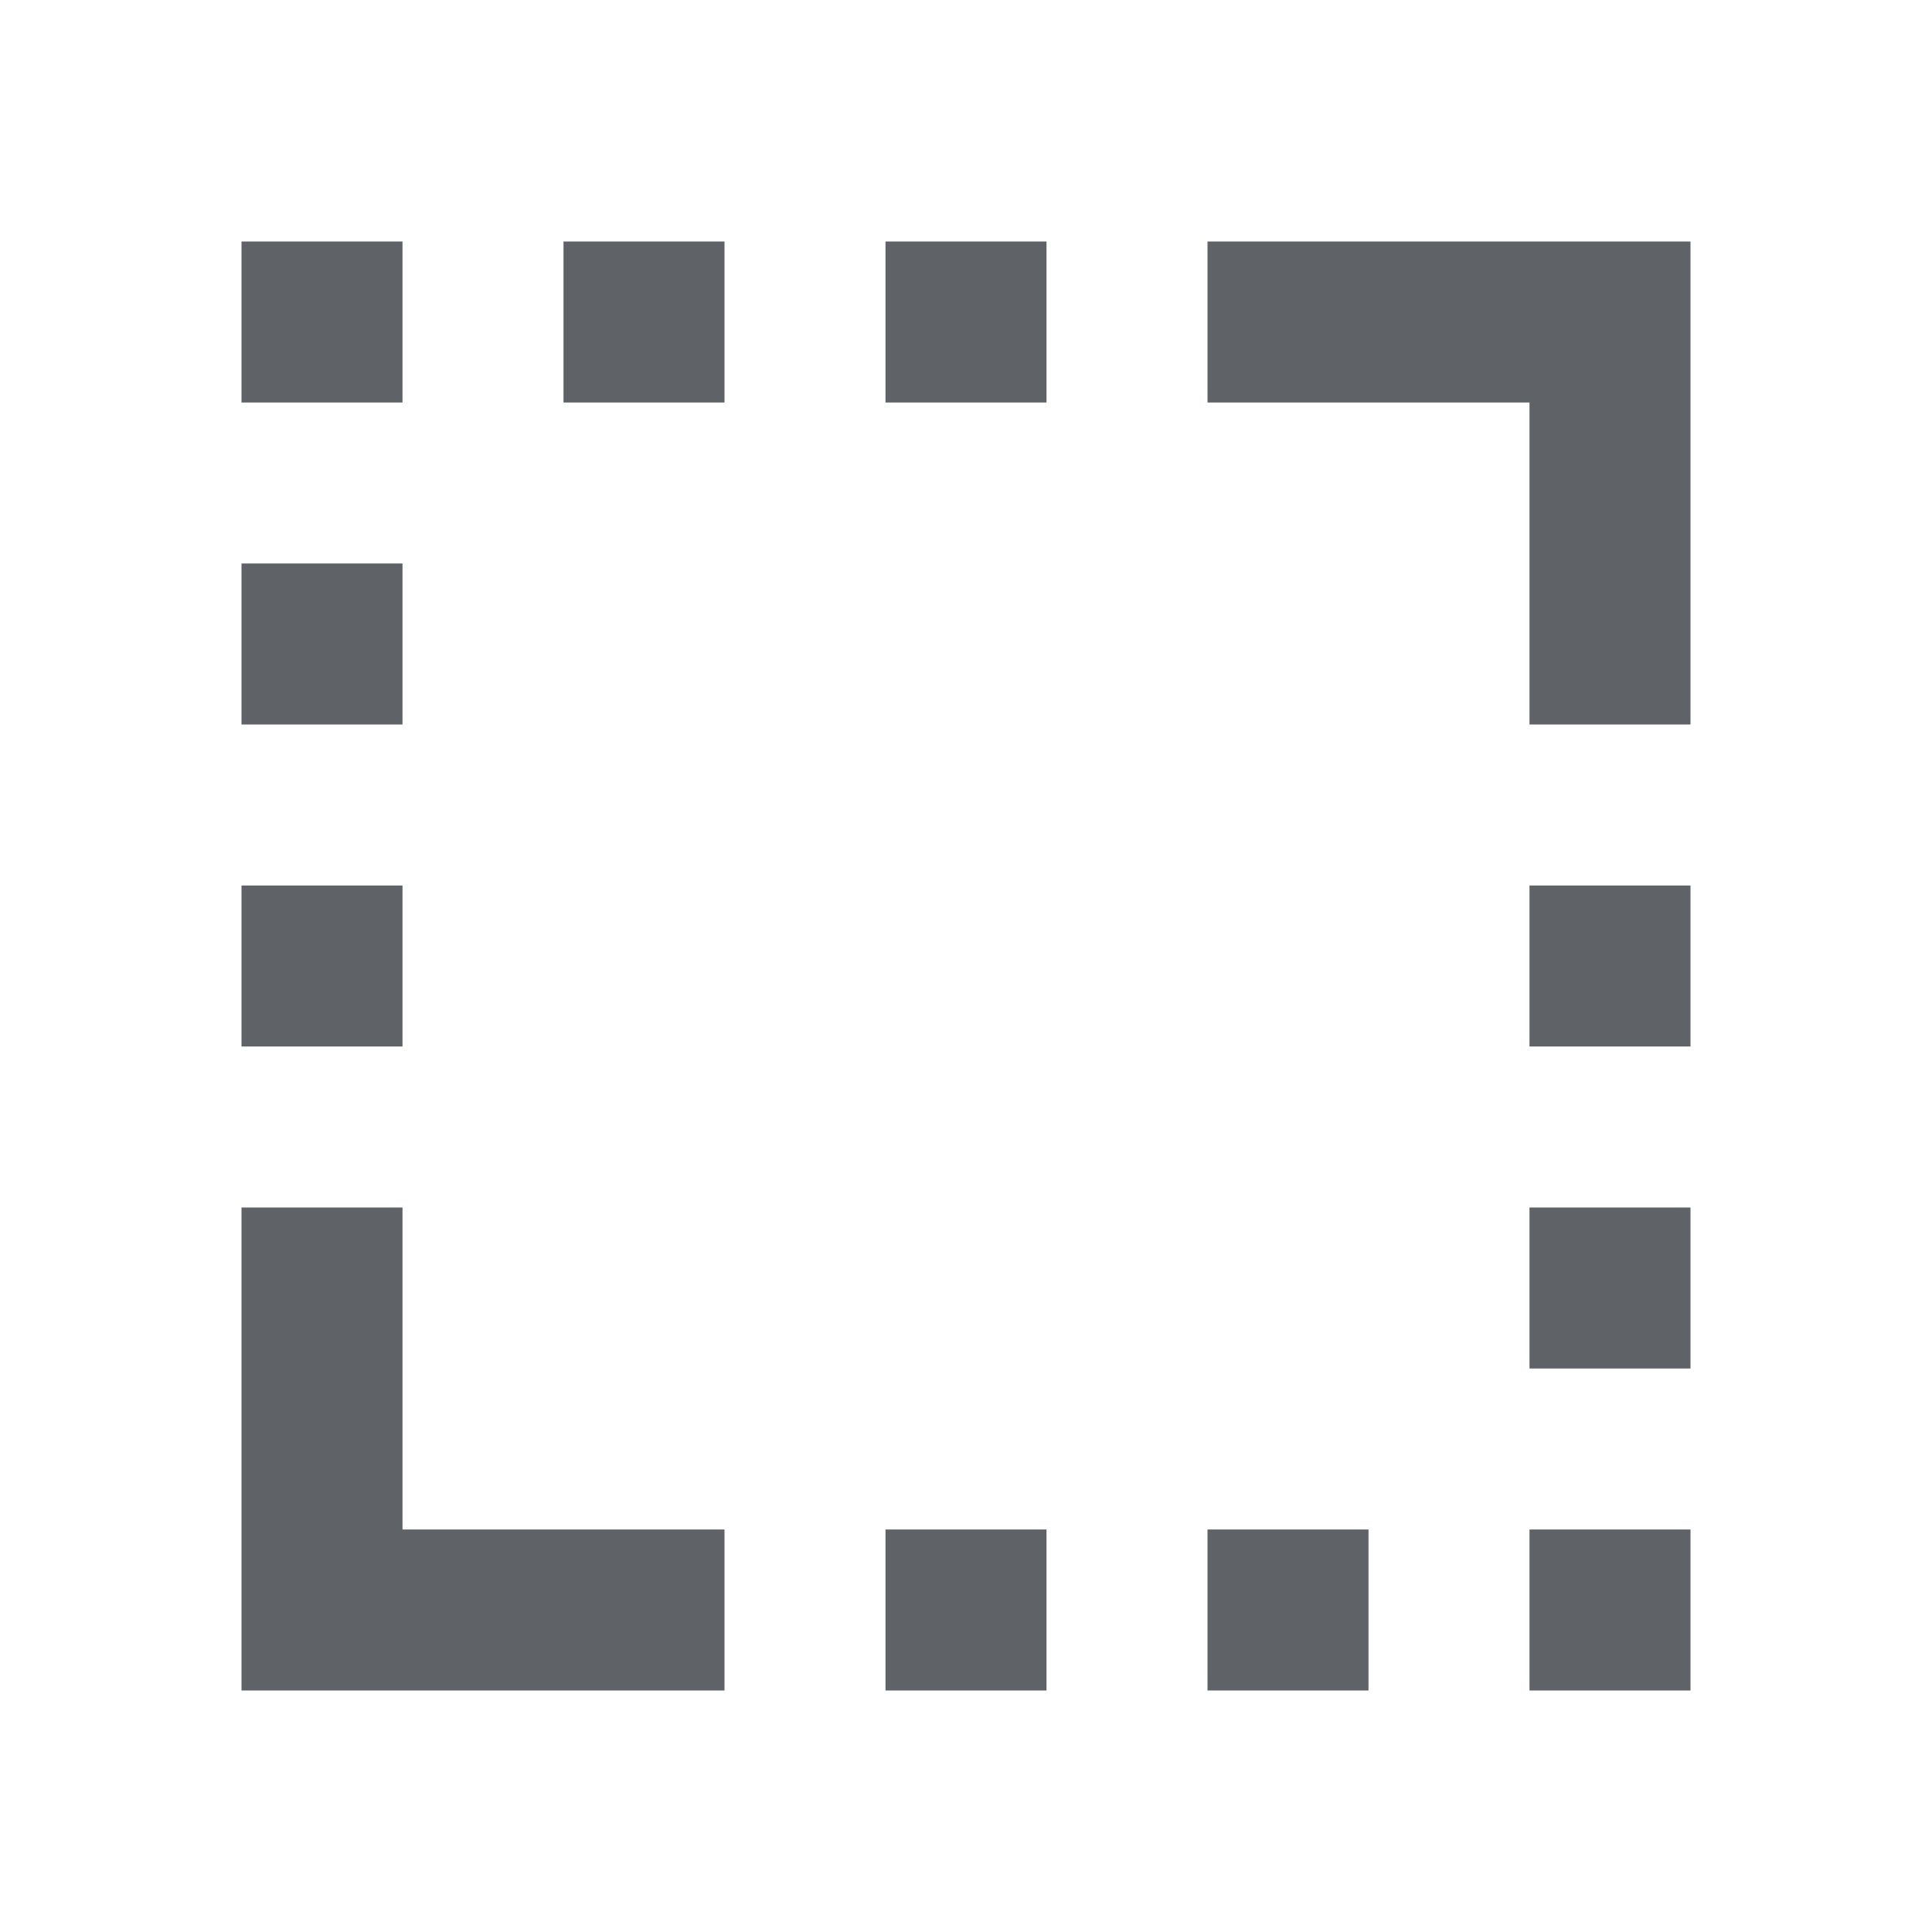
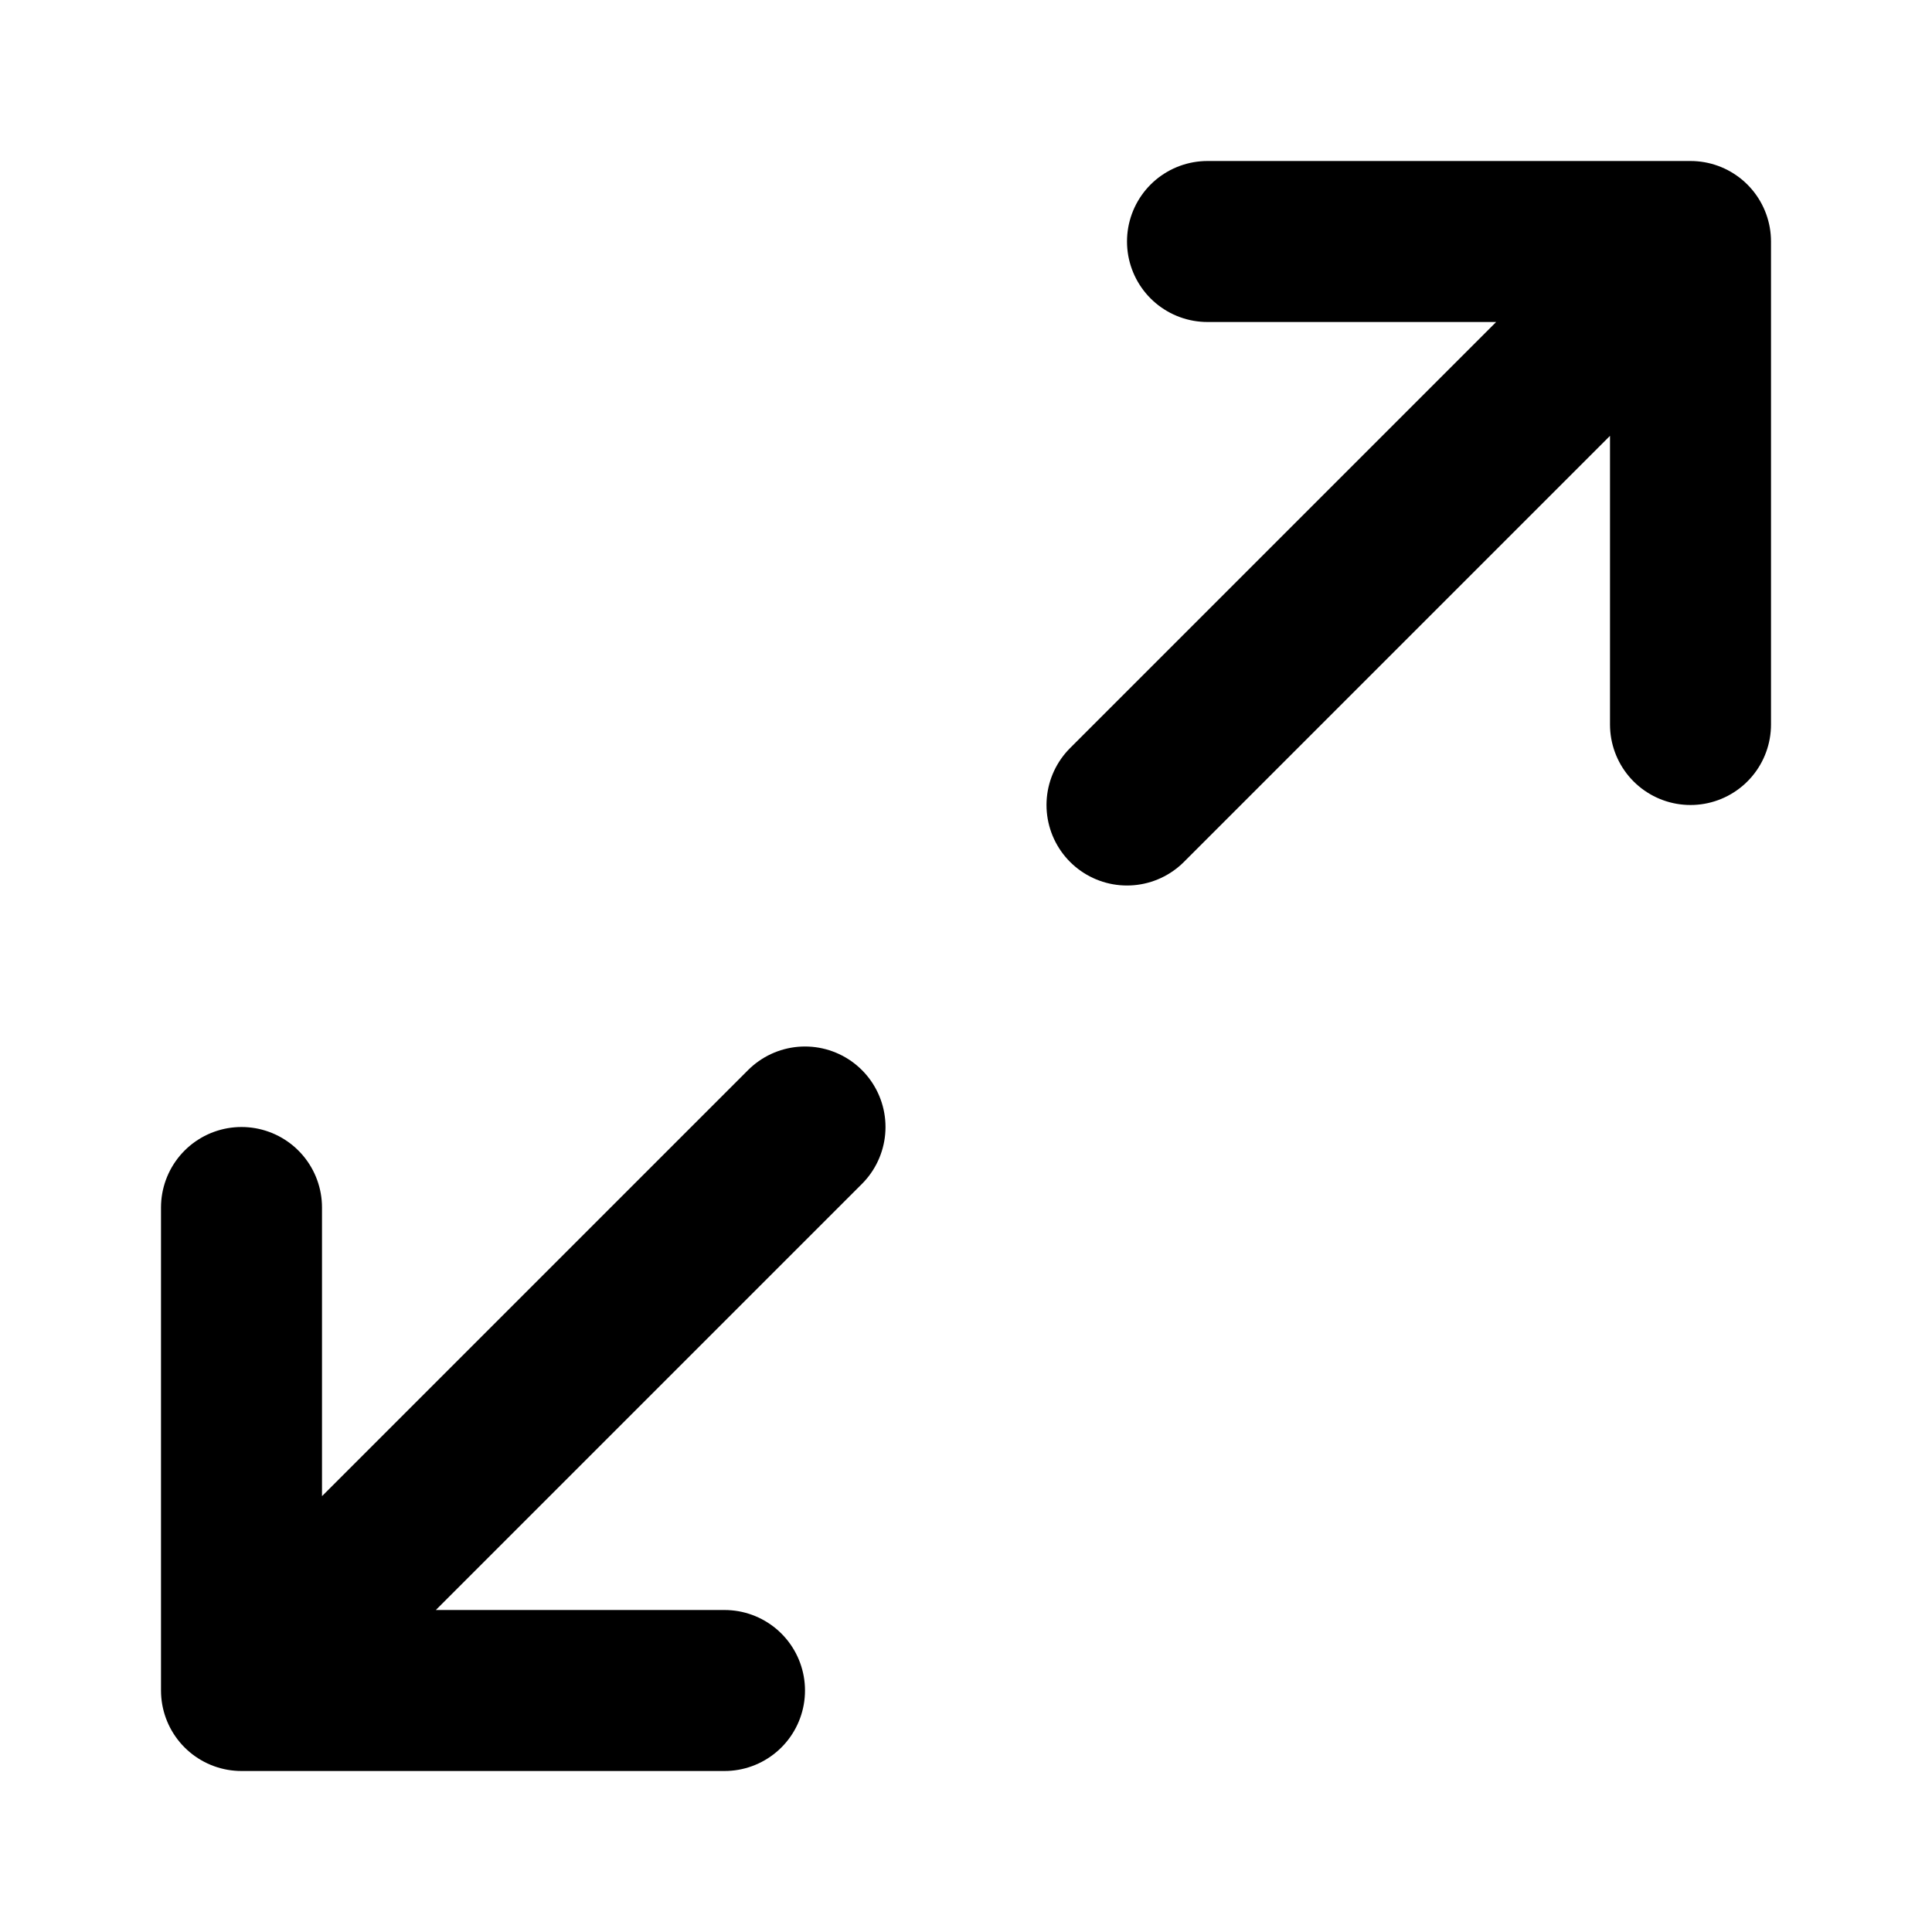
- <svg xmlns="http://www.w3.org/2000/svg" height="24px" viewBox="0 -960 960 960" width="24px" fill="#5f6368">
-   <path d="M760-600v-160H600v-80h240v240h-80ZM120-120v-240h80v160h160v80H120Zm0-320v-80h80v80h-80Zm0-160v-80h80v80h-80Zm0-160v-80h80v80h-80Zm160 0v-80h80v80h-80Zm160 640v-80h80v80h-80Zm0-640v-80h80v80h-80Zm160 640v-80h80v80h-80Zm160 0v-80h80v80h-80Zm0-160v-80h80v80h-80Zm0-160v-80h80v80h-80Z" />
+ <svg xmlns="http://www.w3.org/2000/svg" viewBox="0 0 24 24">
+   <g fill="none" stroke="currentColor" stroke-width="2" stroke-linecap="round" stroke-linejoin="round">
+     <path d="M15 3h6v6M9 21H3v-6M21 3l-7 7M3 21l7-7" />
+   </g>
</svg>
